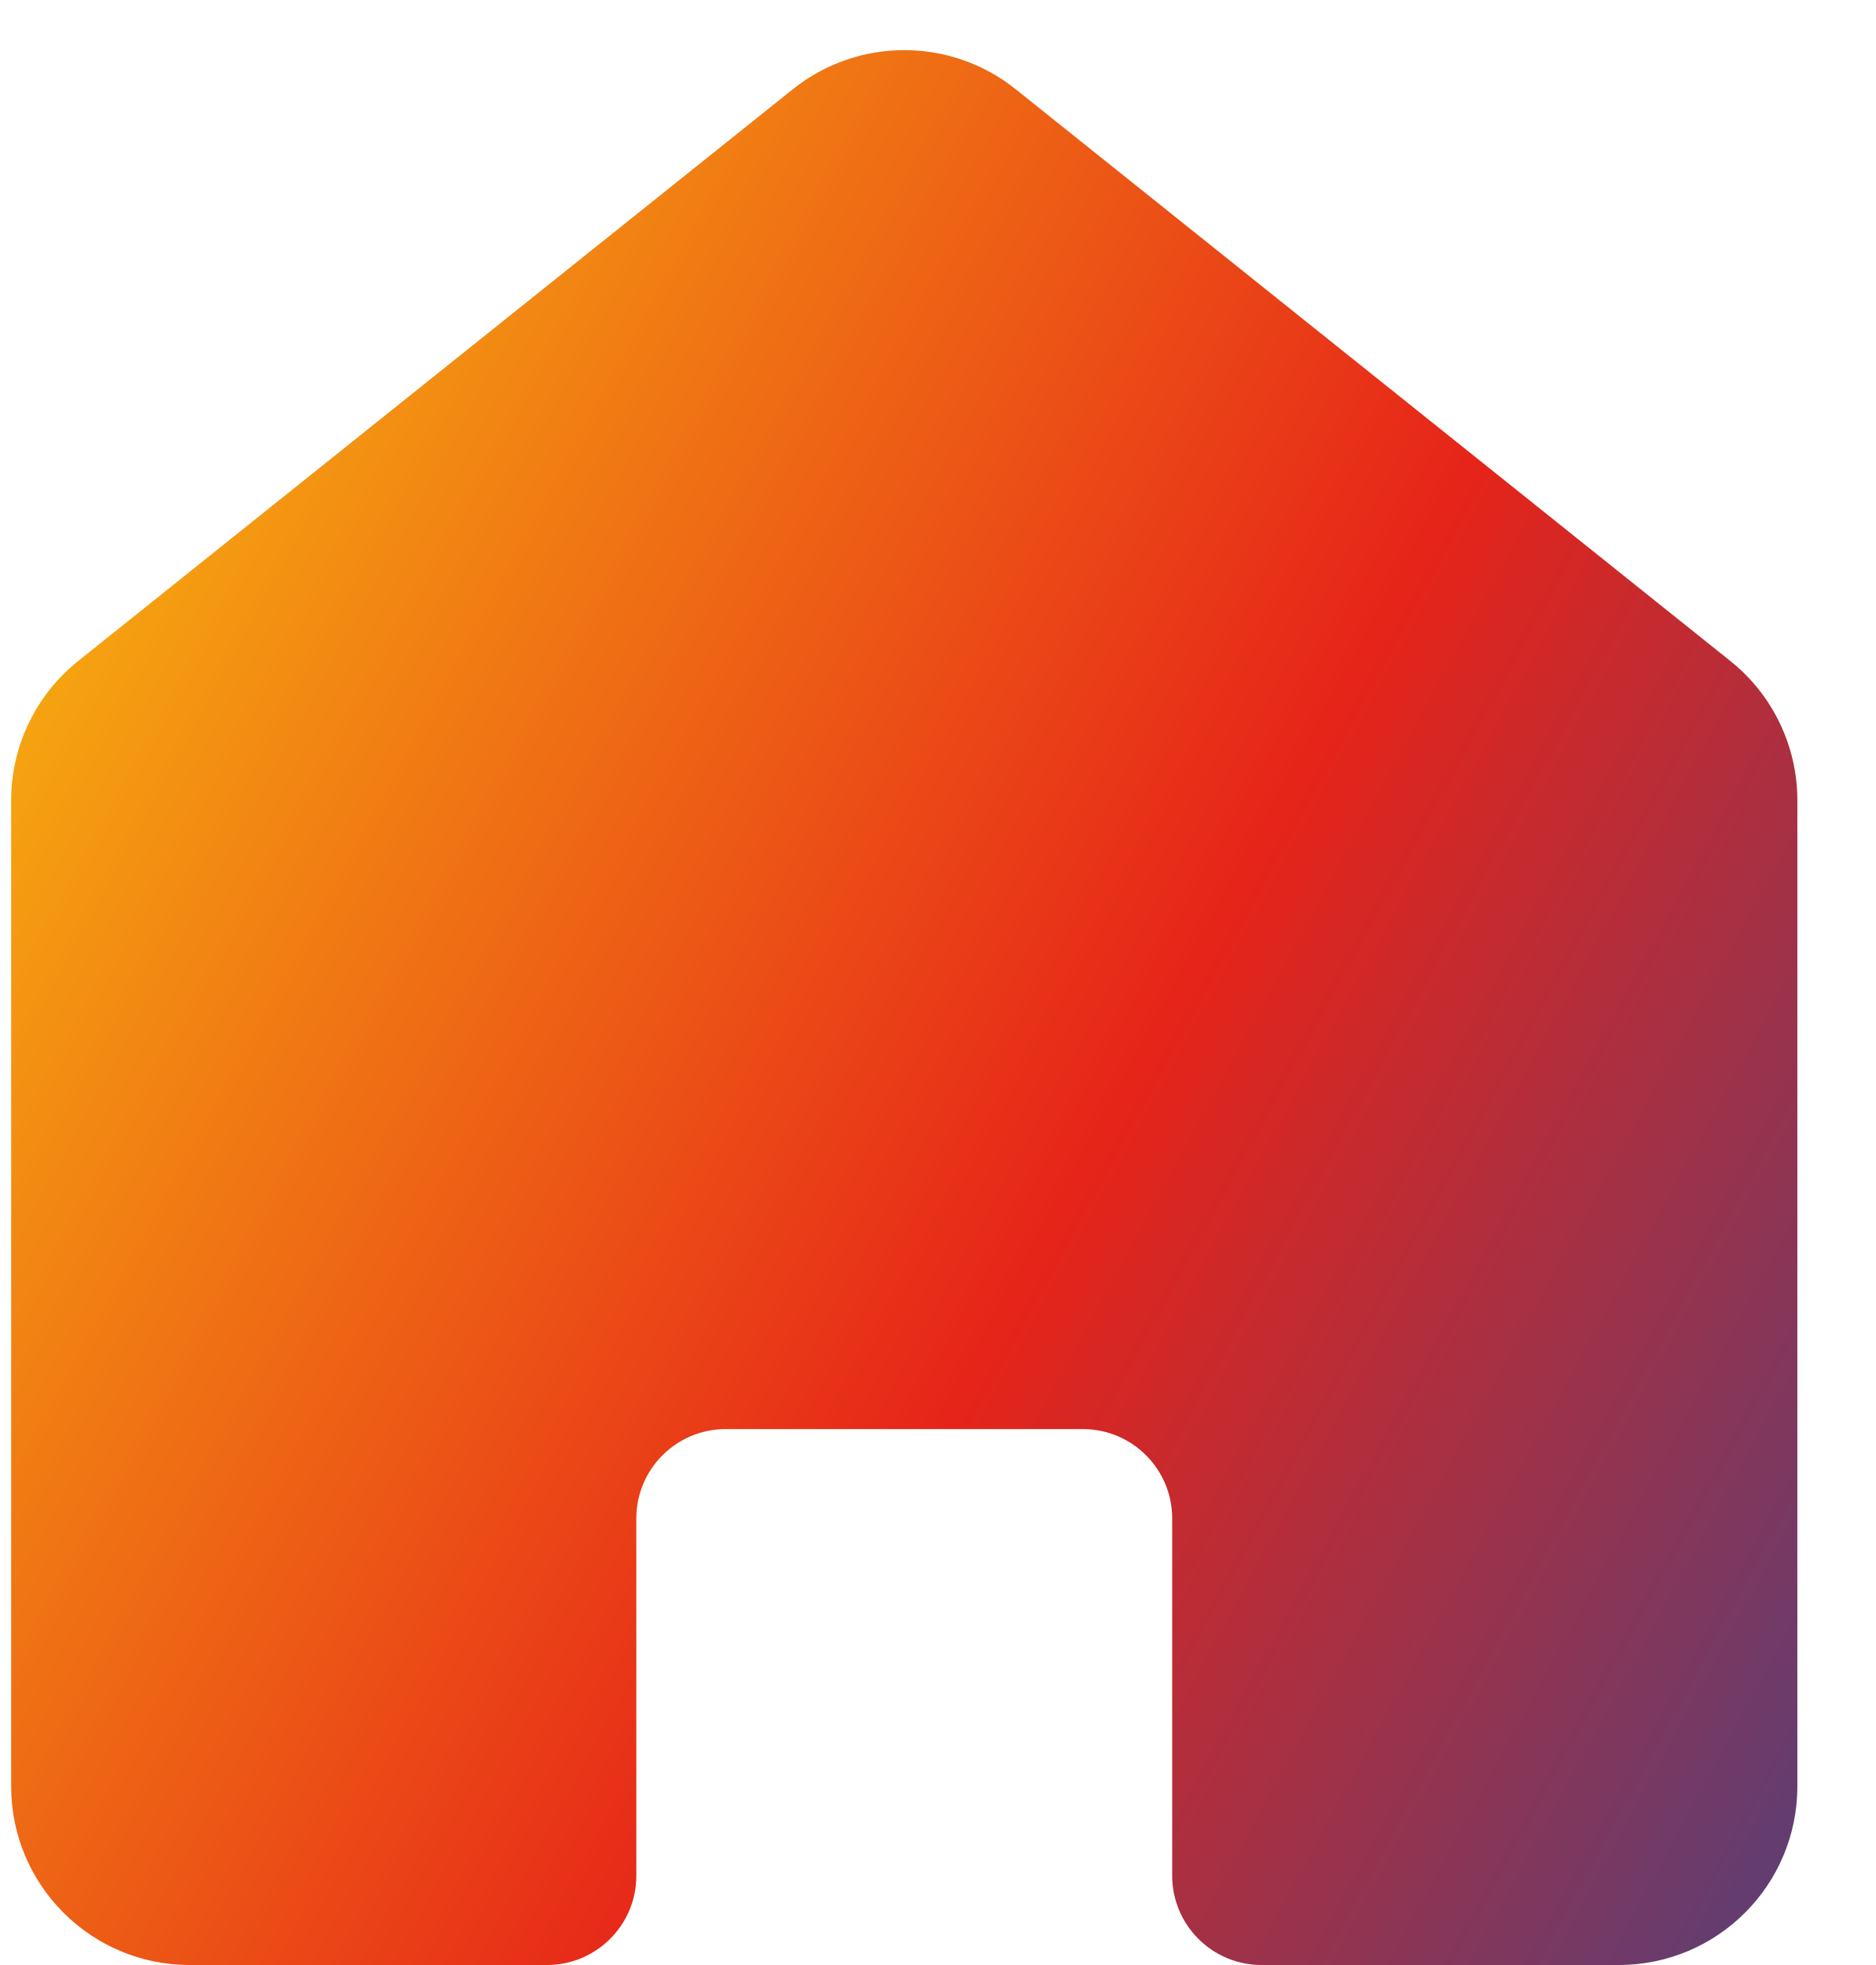
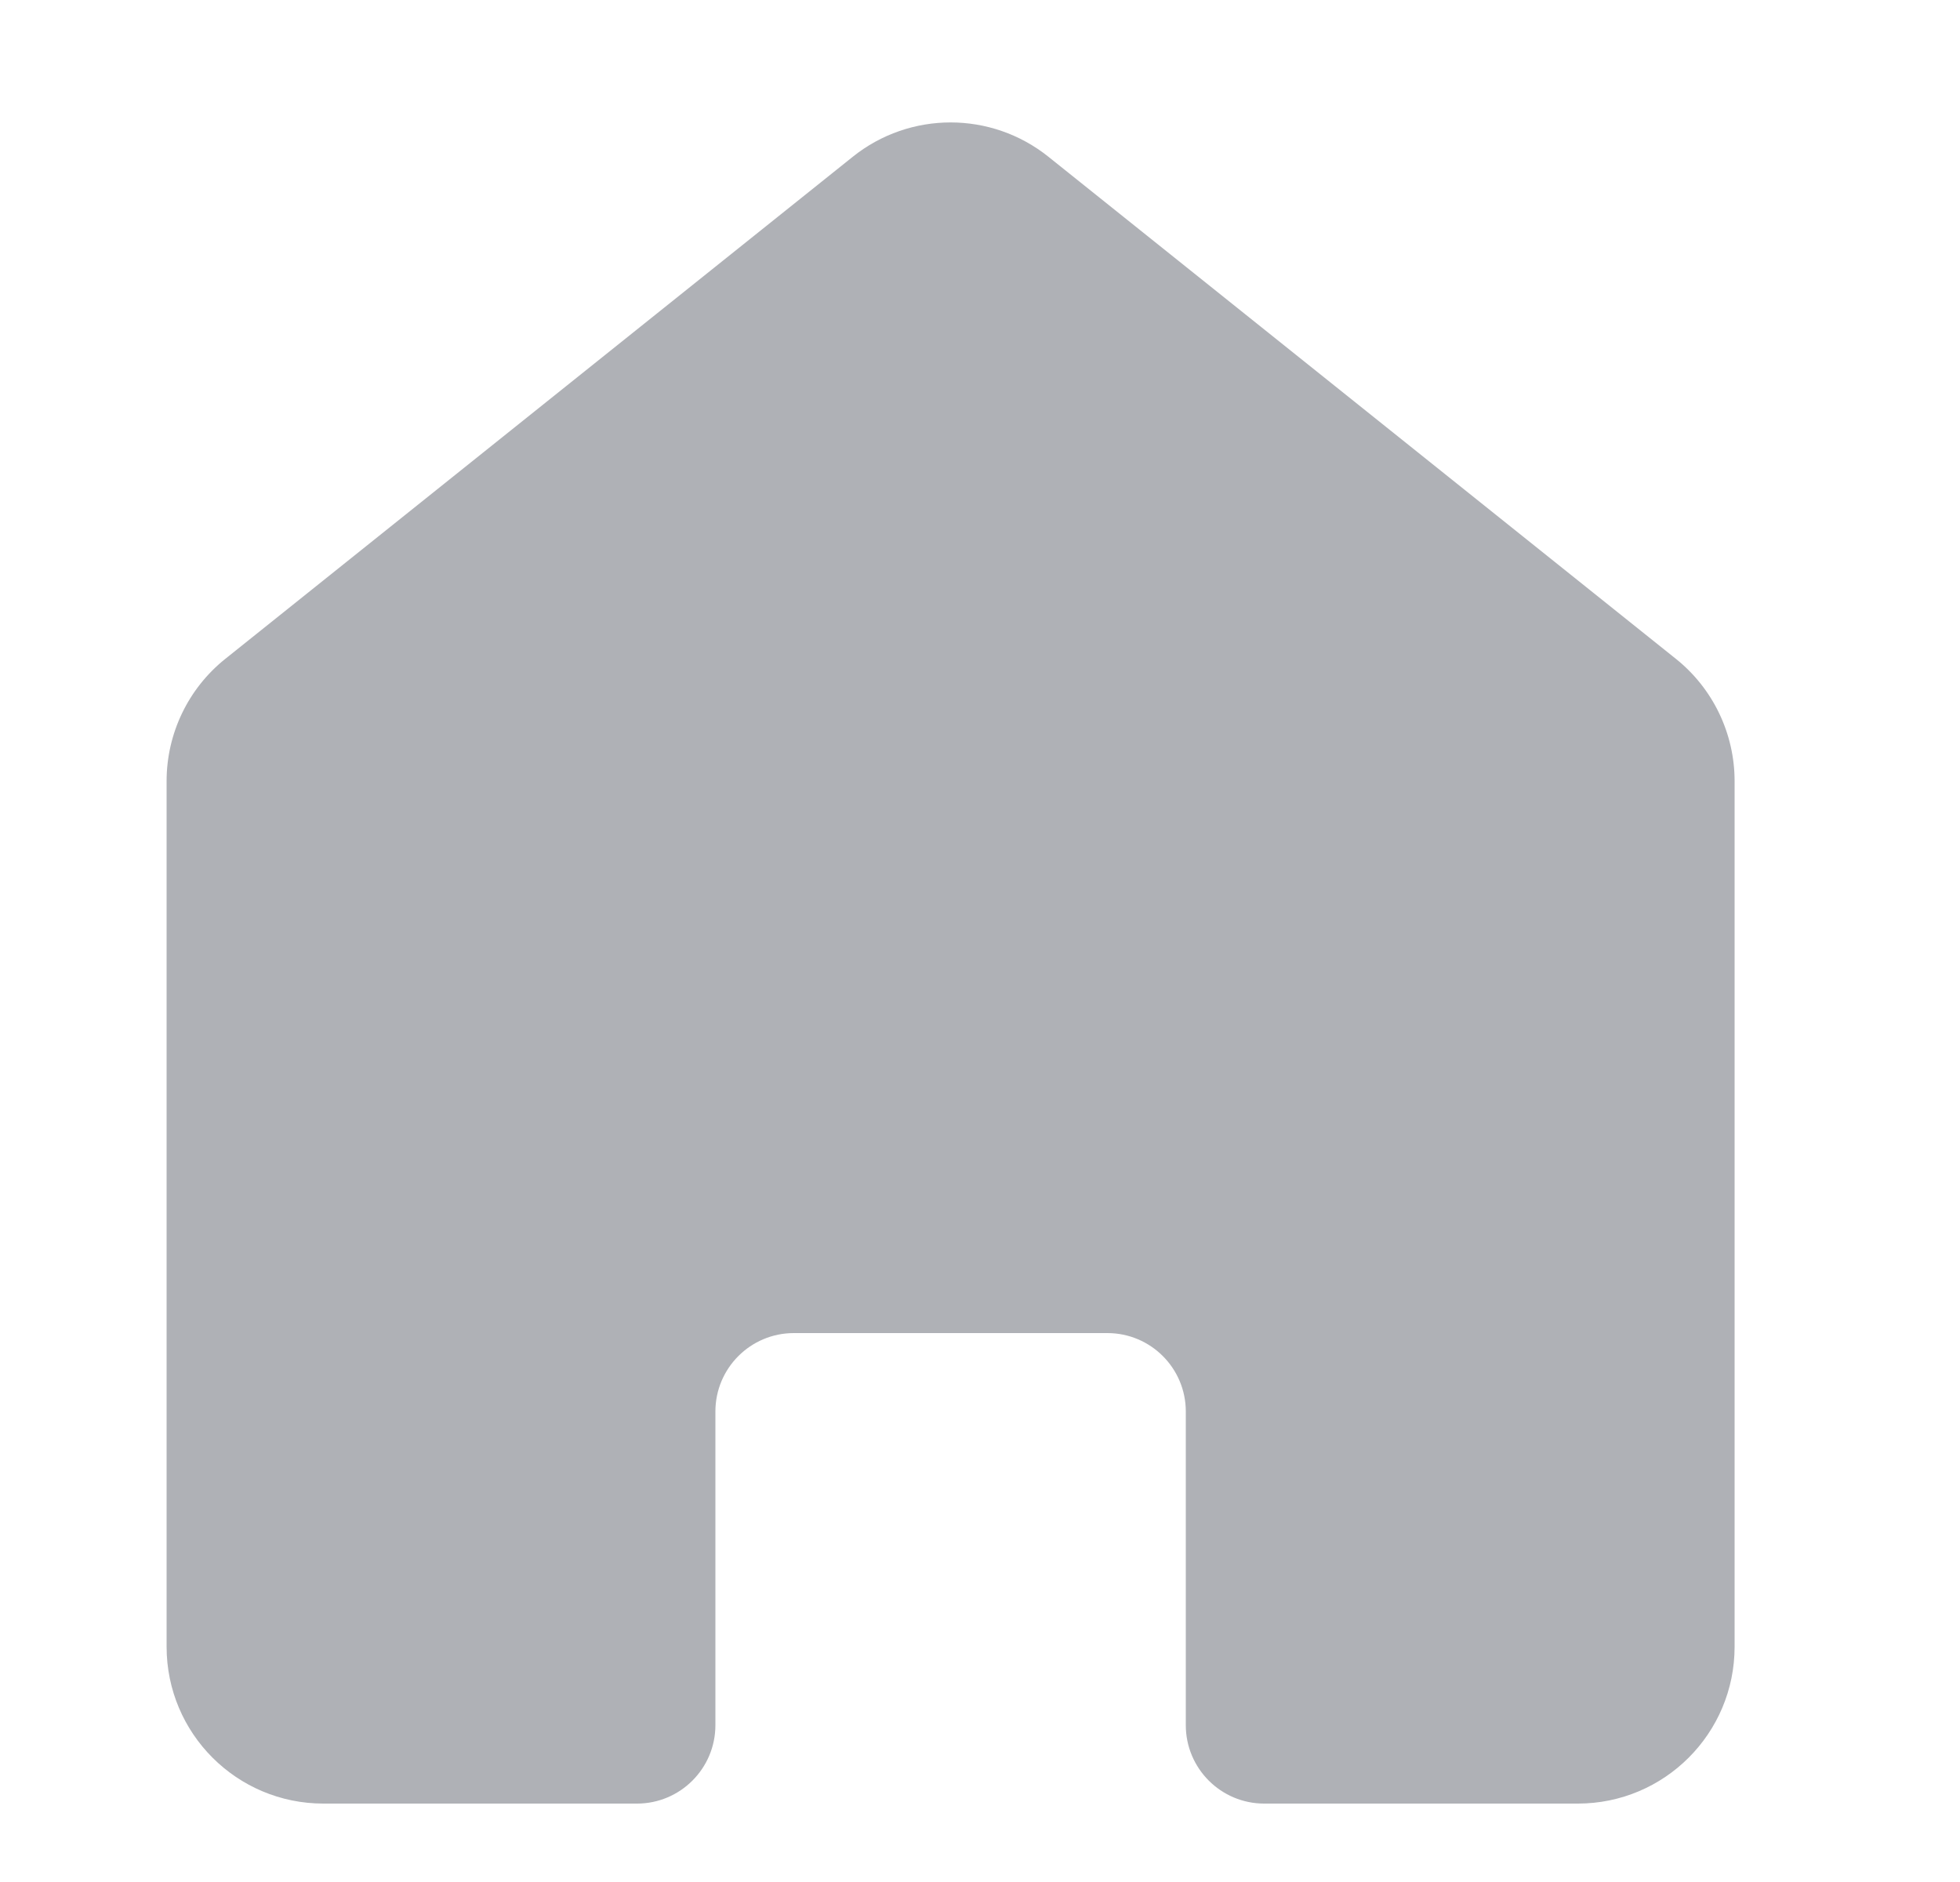
- <svg xmlns="http://www.w3.org/2000/svg" width="21" height="22" viewBox="0 0 21 22" fill="none">
-   <path d="M8.876 1C9.606 0.415 10.644 0.415 11.374 1L19.374 7.4C19.849 7.779 20.125 8.354 20.125 8.961V20C20.125 21.105 19.23 22 18.125 22H14.125C13.573 22 13.125 21.552 13.125 21V17C13.125 16.448 12.677 16 12.125 16H8.125C7.573 16 7.125 16.448 7.125 17V21C7.125 21.552 6.677 22 6.125 22H2.125C1.02 22 0.125 21.105 0.125 20V8.961C0.125 8.354 0.401 7.779 0.876 7.4L8.876 1Z" fill="url(#paint0_linear_4206_5764)" />
-   <defs>
-     <linearGradient id="paint0_linear_4206_5764" x1="-1.631" y1="5.5" x2="25.983" y2="20.557" gradientUnits="userSpaceOnUse">
-       <stop stop-color="#F9C00F" />
-       <stop offset="0.501" stop-color="#E62419" />
-       <stop offset="1" stop-color="#21499C" />
-     </linearGradient>
-   </defs>
+ <svg xmlns="http://www.w3.org/2000/svg" width="25" height="24" viewBox="0 0 25 24" fill="none">
+   <path d="M10.876 2C11.606 1.415 12.644 1.415 13.374 2L21.374 8.4C21.849 8.779 22.125 9.354 22.125 9.961V21C22.125 22.105 21.23 23 20.125 23H16.125C15.573 23 15.125 22.552 15.125 22V18C15.125 17.448 14.677 17 14.125 17H10.125C9.573 17 9.125 17.448 9.125 18V22C9.125 22.552 8.677 23 8.125 23H4.125C3.02 23 2.125 22.105 2.125 21V9.961C2.125 9.354 2.401 8.779 2.876 8.4L10.876 2Z" fill="#AFB1B6" />
</svg>
